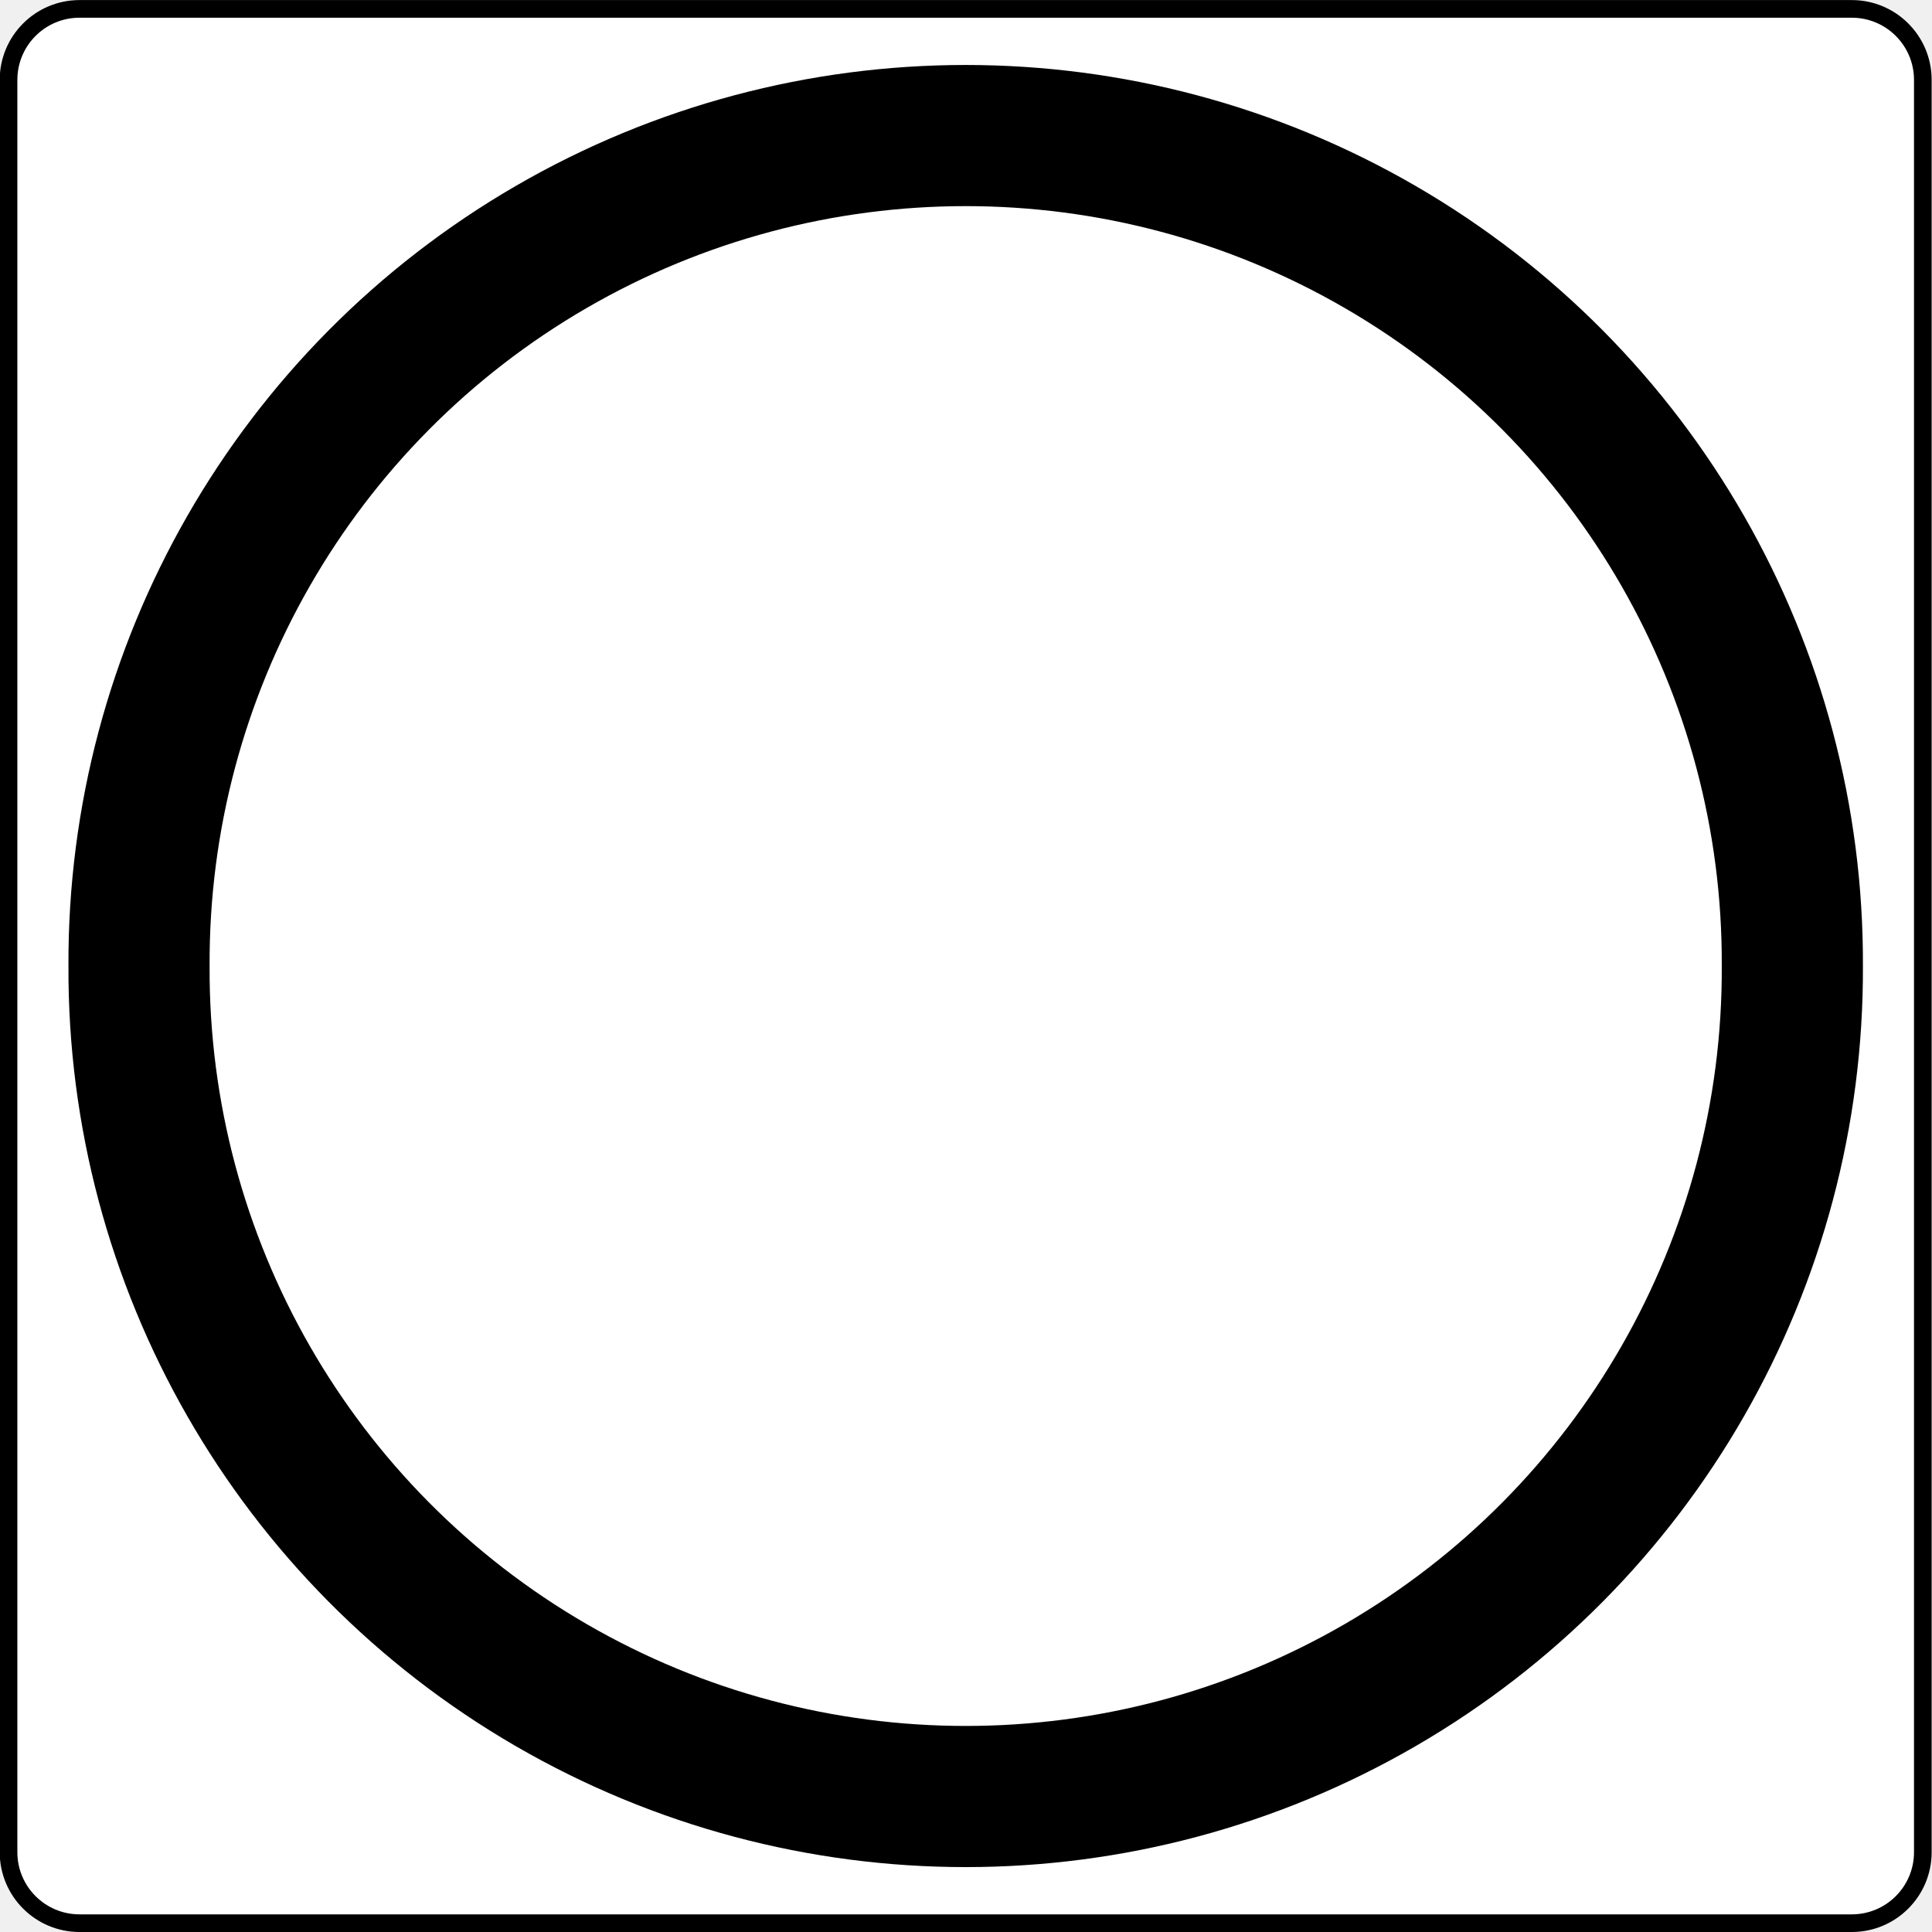
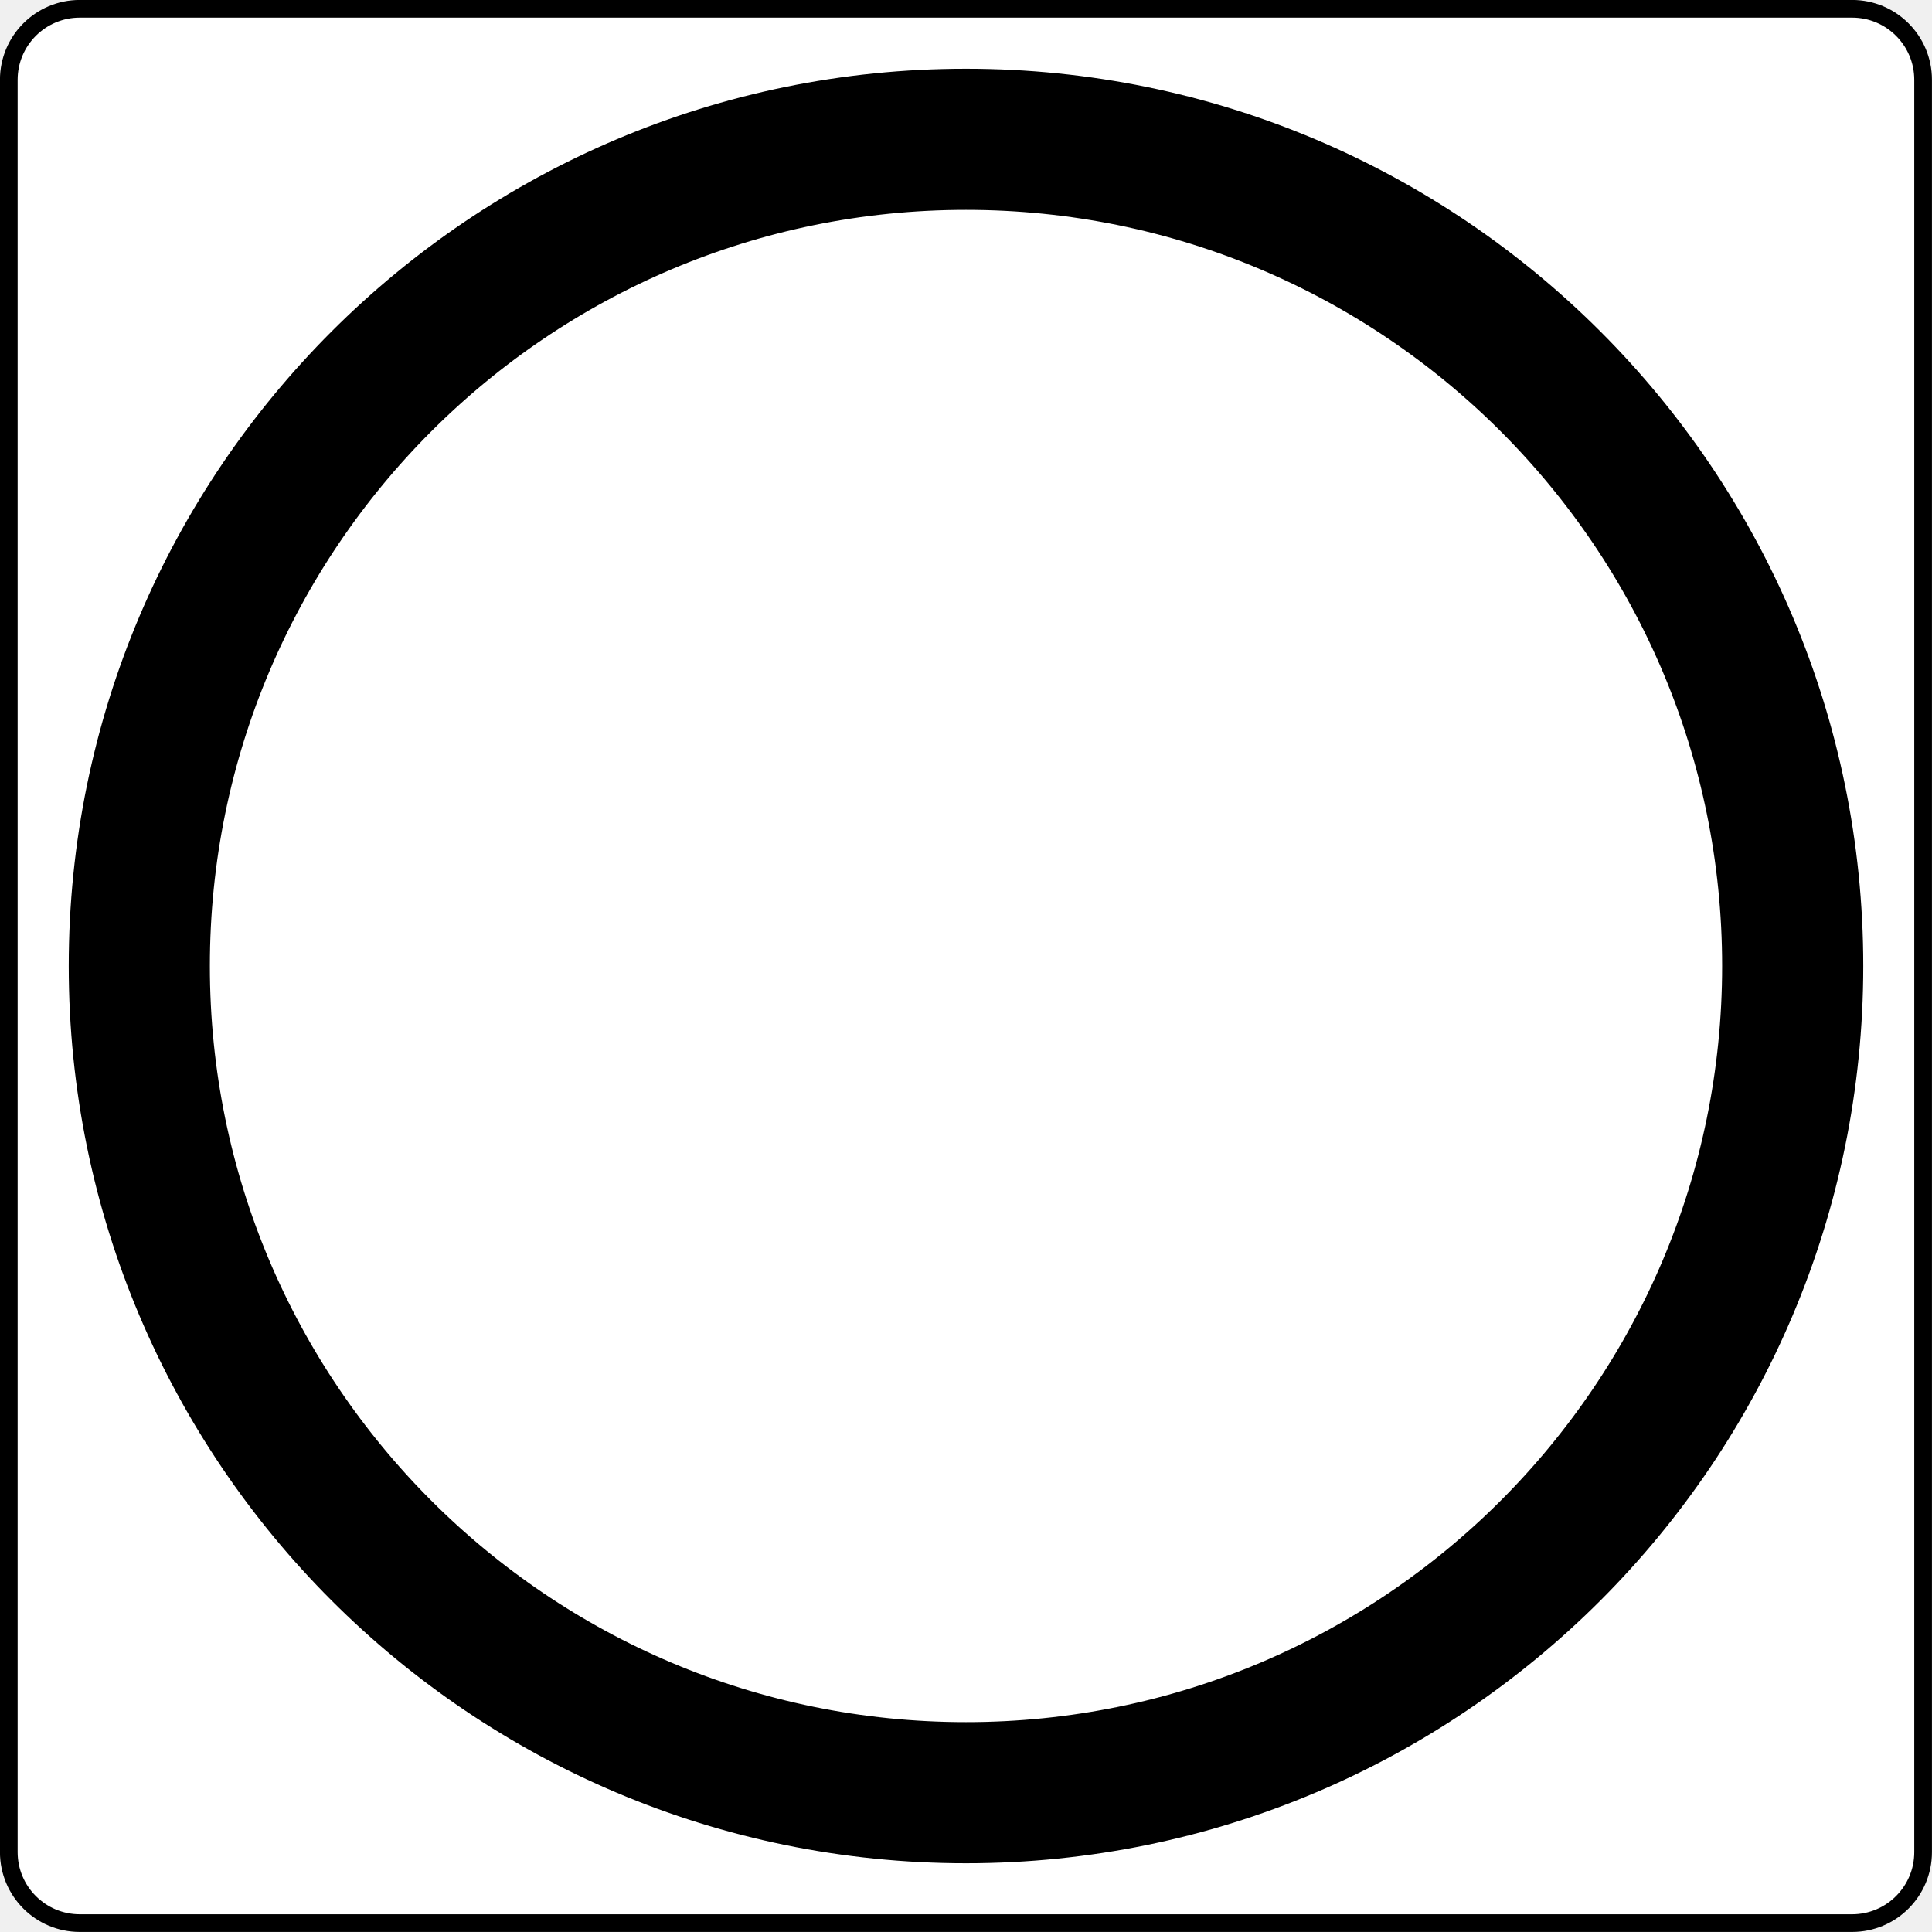
- <svg xmlns="http://www.w3.org/2000/svg" version="1.1" width="109.469" height="109.5" id="svg2984">
+ <svg xmlns="http://www.w3.org/2000/svg" version="1.1" width="20" height="20" id="svg2984">
  <defs id="defs2986" />
-   <g transform="translate(2.90625,-48.78125)" id="layer2" style="display:none">
+   <g transform="translate(2.921776,-138.2808)" id="layer2" style="display:none">
    <g transform="translate(-18.99384,-63.56188)" id="layer6" style="display:inline">
      <path d="m -41.416,164.195 a 6.819,6.819 0 1 1 -13.637,0 6.819,6.819 0 1 1 13.637,0 z" transform="matrix(1.419026,0,0,1.419026,109.9831,-94.14295)" id="path4907" style="fill:#3de0b7;fill-opacity:1;stroke:none" />
    </g>
  </g>
-   <g transform="translate(2.90625,-48.78125)" id="layer4" style="display:none">
+   <g transform="translate(2.921776,-138.2808)" id="layer4" style="display:none">
    <g transform="translate(20.31411,-839.1332)" id="layer3-9" style="fill:#fdf42b;fill-opacity:1">
-       <path d="m -41.416,164.195 a 6.819,6.819 0 1 1 -13.637,0 6.819,6.819 0 1 1 13.637,0 z" transform="matrix(1.419026,0,0,1.419026,110.2473,681.4284)" id="path4900-0" style="fill:#fdf42b;fill-opacity:1;stroke:none;display:inline" />
+       <path d="m -41.416,164.195 a 6.819,6.819 0 1 1 -13.637,0 6.819,6.819 0 1 1 13.637,0 z" transform="matrix(1.419026,0,0,1.419026,110.2473,681.4284)" id="path4900-0" style="display:inline;fill:#fdf42b;fill-opacity:1;stroke:none" />
    </g>
  </g>
-   <g transform="translate(2.90625,-48.78125)" id="layer5" style="display:none">
+   <g transform="translate(2.921776,-138.2808)" id="layer5" style="display:none">
    <g transform="translate(-21.40602,-178.9112)" id="g3972" style="display:inline">
      <path d="m -41.416,164.195 a 6.819,6.819 0 1 1 -13.637,0 6.819,6.819 0 1 1 13.637,0 z" transform="translate(90.84483,29.26121)" id="path3974" style="fill:#ffffff;fill-opacity:1;stroke:none" />
    </g>
  </g>
-   <g transform="translate(2.90625,-48.78125)" id="layer8" style="display:none">
+   <g transform="translate(2.921776,-138.2808)" id="layer8" style="display:none">
    <g transform="translate(0.7012472,-88.95301)" id="g3956" style="display:inline">
      <path d="m -41.416,164.195 a 6.819,6.819 0 1 1 -13.637,0 6.819,6.819 0 1 1 13.637,0 z" transform="translate(90.84483,29.26121)" id="path3958" style="fill:#ffffff;fill-opacity:1;stroke:none" />
    </g>
    <g transform="translate(-28.30285,-64.56903)" id="g3968" style="display:inline">
      <path d="m -41.416,164.195 a 6.819,6.819 0 1 1 -13.637,0 6.819,6.819 0 1 1 13.637,0 z" transform="translate(90.84483,29.26121)" id="path3970" style="fill:#ffffff;fill-opacity:1;stroke:none" />
    </g>
  </g>
-   <g transform="translate(2.90625,-48.78125)" id="layer9" style="display:none">
+   <g transform="translate(2.921776,-138.2808)" id="layer9" style="display:none">
    <g transform="translate(0.7012472,-64.56903)" id="layer7" style="display:inline">
      <path d="m -41.416,164.195 a 6.819,6.819 0 1 1 -13.637,0 6.819,6.819 0 1 1 13.637,0 z" transform="translate(90.84483,29.26121)" id="path4878" style="fill:#ffffff;fill-opacity:1;stroke:none" />
    </g>
    <g transform="translate(-15.21251,-88.95301)" id="g3960" style="display:inline">
      <path d="m -41.416,164.195 a 6.819,6.819 0 1 1 -13.637,0 6.819,6.819 0 1 1 13.637,0 z" transform="translate(90.84483,29.26121)" id="path3962" style="fill:#ffffff;fill-opacity:1;stroke:none" />
    </g>
    <g transform="translate(16.87167,-88.95301)" id="g3964" style="display:inline">
      <path d="m -41.416,164.195 a 6.819,6.819 0 1 1 -13.637,0 6.819,6.819 0 1 1 13.637,0 z" transform="translate(90.84483,29.26121)" id="path3966" style="fill:#ffffff;fill-opacity:1;stroke:none" />
    </g>
  </g>
-   <g transform="translate(2.90625,-48.78125)" id="layer10" style="display:none">
+   <g transform="translate(2.921776,-138.2808)" id="layer10" style="display:none">
    <g transform="translate(0.7012472,-88.95301)" id="g4116" style="display:inline">
      <path d="m -41.416,164.195 a 6.819,6.819 0 1 1 -13.637,0 6.819,6.819 0 1 1 13.637,0 z" transform="translate(90.84483,29.26121)" id="path4118" style="fill:#ffffff;fill-opacity:1;stroke:none" />
    </g>
  </g>
-   <rect width="108.496" height="108.496" rx="4.024" ry="4.024" x="0.484" y="0.504" id="rect3863" style="fill:#ffffff;fill-opacity:1;stroke:#000000;stroke-opacity:1" />
-   <path d="m 100.858,100.385 a 46.853,46.853 0 1 1 -93.705,0 46.853,46.853 0 1 1 93.705,0 z" transform="translate(0.7266467,-45.63295)" id="path3861" style="fill:none;stroke:#000000;stroke-width:8;stroke-miterlimit:4;stroke-opacity:1;stroke-dasharray:none" />
+   <rect width="19.817" height="19.817" rx="0.735" ry="0.735" x="0.091" y="0.091" id="rect3863" style="fill:#ffffff;fill-opacity:1;stroke:#000000;stroke-width:0.183;stroke-opacity:1" />
+   <path d="m 18.558,10 a 8.558,8.558 0 1 1 -17.116,0 8.558,8.558 0 1 1 17.116,0 z" id="path3861" style="fill:none;stroke:#000000;stroke-width:1.461;stroke-miterlimit:4;stroke-dasharray:none;stroke-opacity:1" />
</svg>
